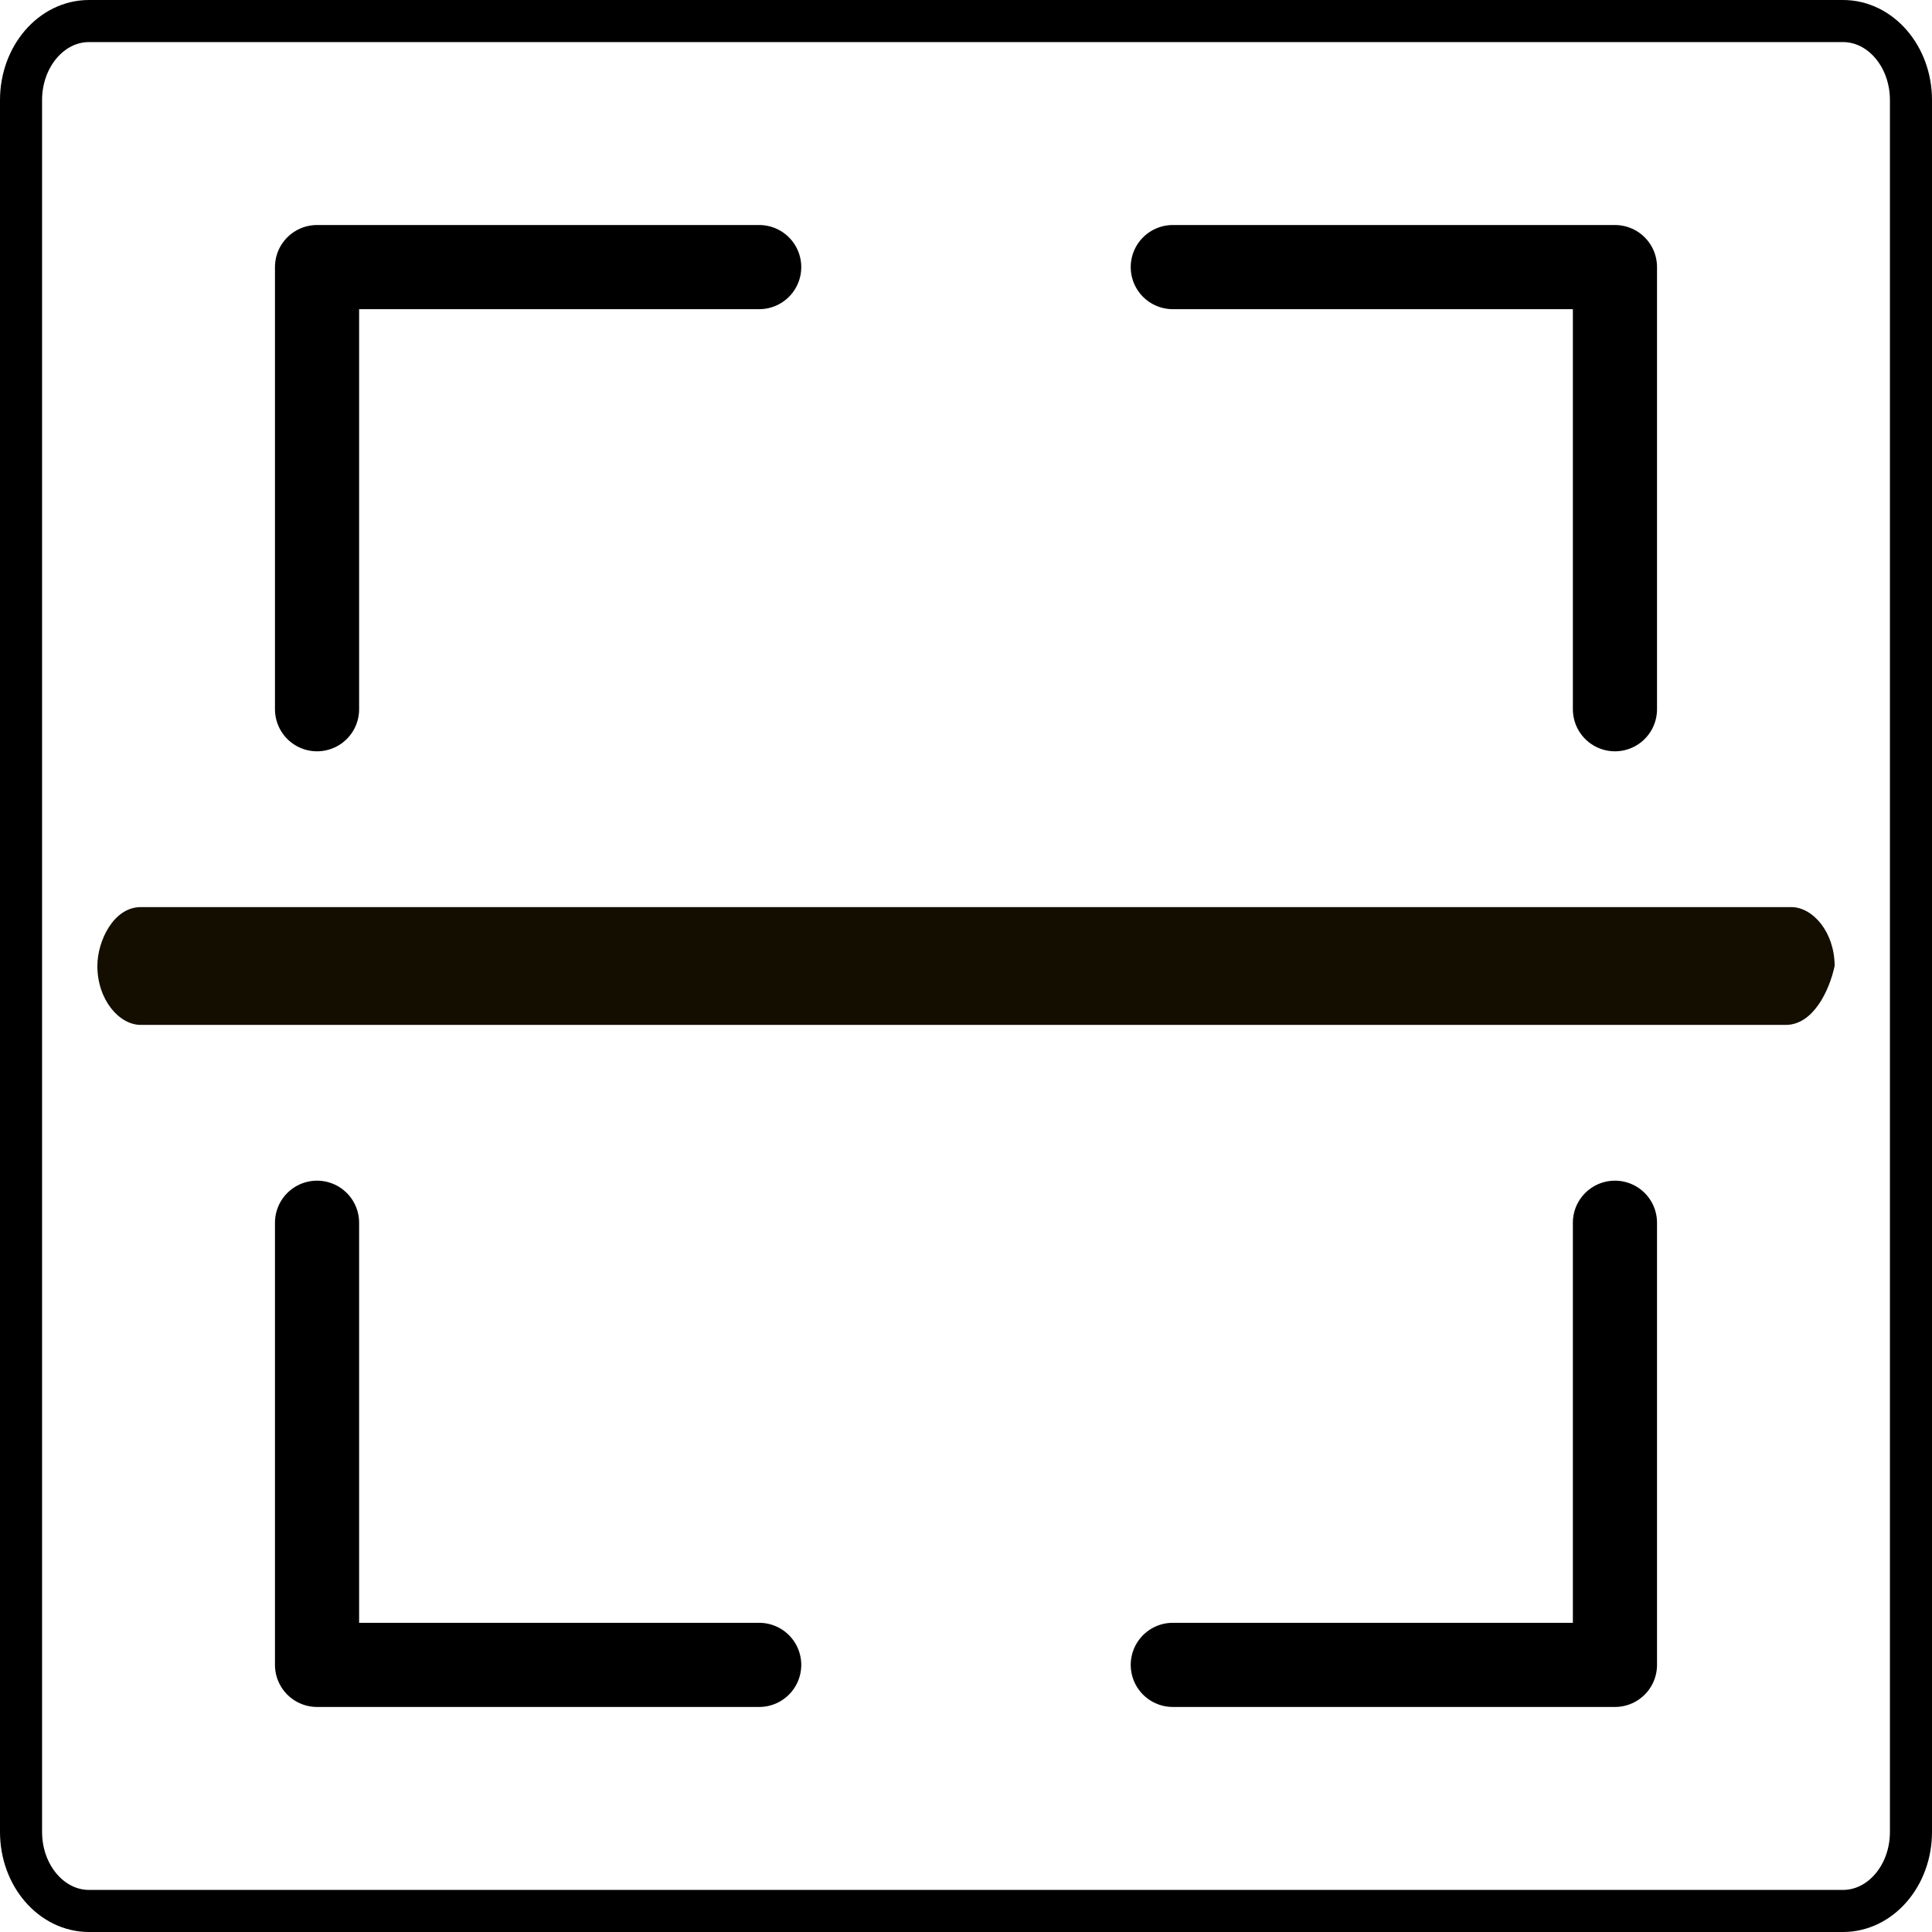
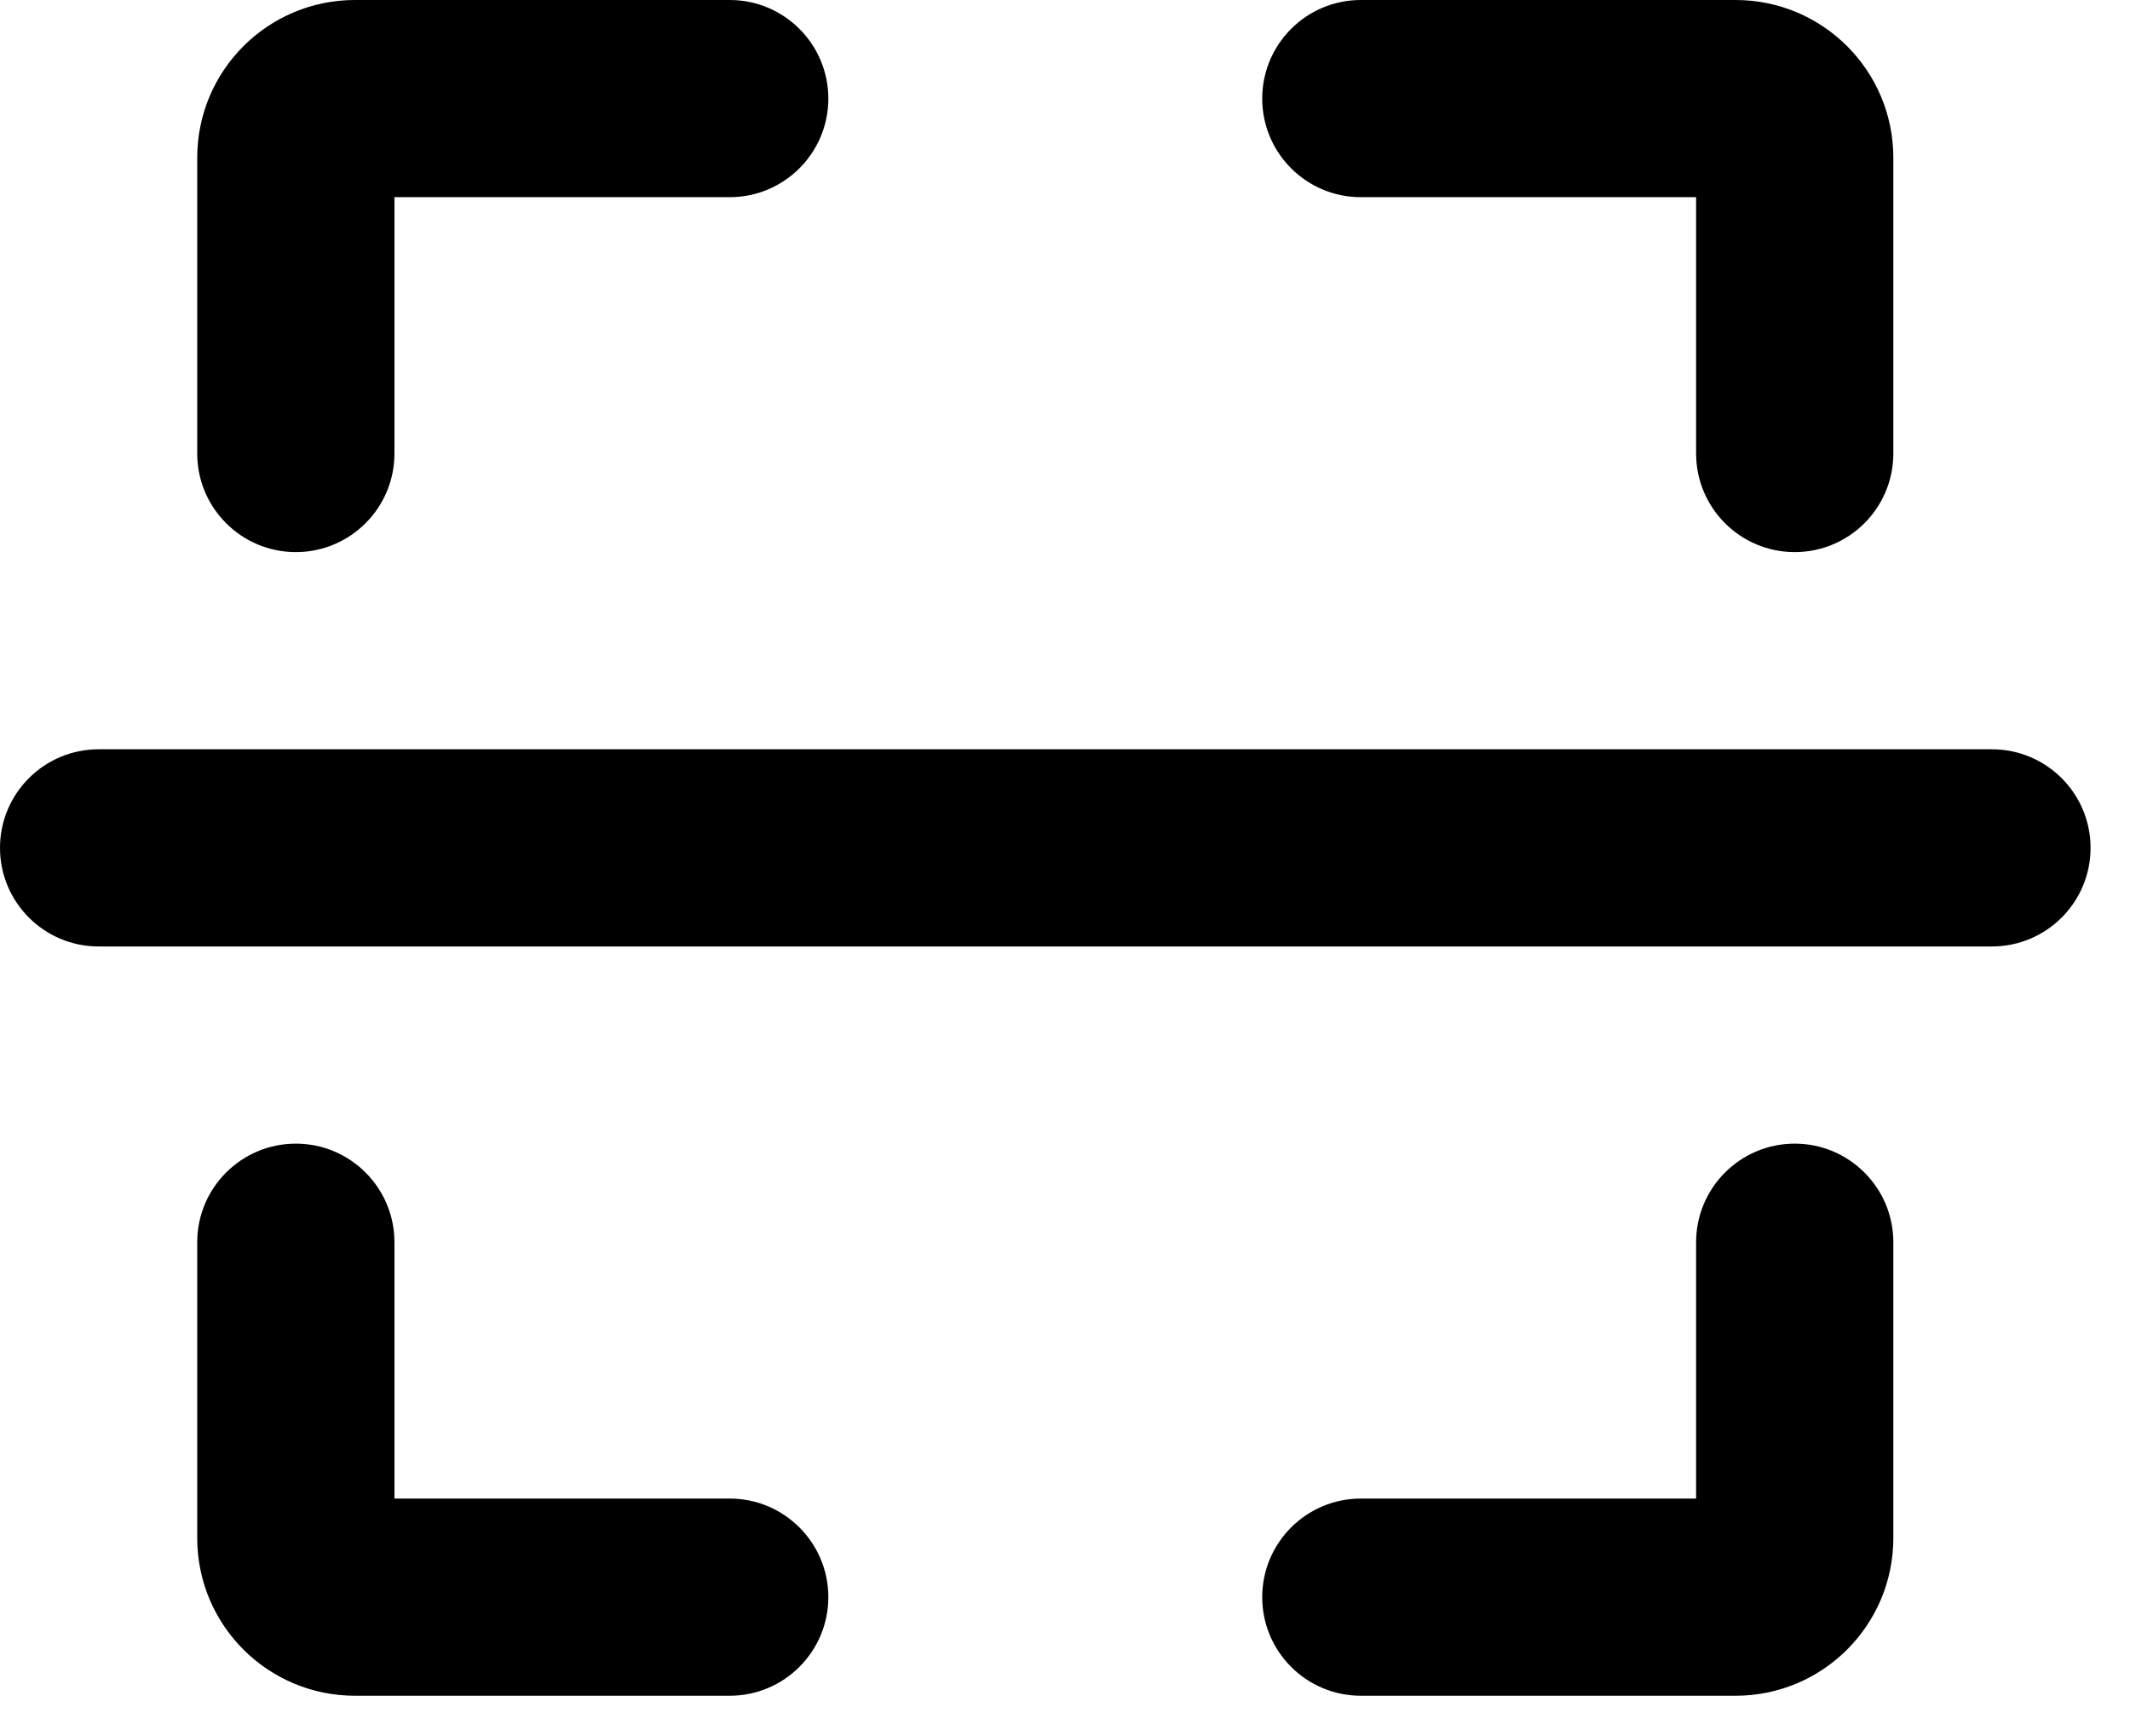
- <svg xmlns="http://www.w3.org/2000/svg" version="1.1" id="Scan_Icon" x="0px" y="0px" viewBox="0 0 22.958 22.958" xml:space="preserve" width="22.958" height="22.958">
-   <defs id="defs6587" />
-   <style type="text/css" id="style6572">
- 	.st0{fill:#343434;}
- </style>
-   <rect style="fill:none;fill-opacity:1;stroke:#000000;stroke-width:0.5;stroke-linecap:round;stroke-linejoin:round;stroke-miterlimit:4;stroke-dasharray:none;stroke-opacity:1" id="rect7138" width="22.458" height="22.458" x="0.25" y="0.25" rx="0.808" ry="0.939" />
-   <path class="st0" d="M 21.22,12.179 H 1.673 c -0.258,0 -0.516,-0.3 -0.516,-0.7 0,-0.3 0.194,-0.7 0.516,-0.7 H 21.285 c 0.258,0 0.516,0.3 0.516,0.7 -0.065,0.3 -0.258,0.7 -0.581,0.7 z" id="path6582" style="fill:#130e00;fill-opacity:1;stroke-width:0.803" />
-   <g id="g7182" transform="translate(-4.873583,1.312858)">
-     <path id="path7140" d="M 8.641,7.115 V 1.861 H 13.895" style="fill:none;fill-rule:evenodd;stroke:#000000;stroke-width:1px;stroke-linecap:round;stroke-linejoin:round;stroke-opacity:1" />
-     <path id="path7140-2" d="m 24.064,13.217 v 5.254 h -5.254" style="fill:none;fill-rule:evenodd;stroke:#000000;stroke-width:1px;stroke-linecap:round;stroke-linejoin:round;stroke-opacity:1" />
-     <path id="path7140-9" d="m 18.81,1.861 h 5.254 v 5.254" style="fill:none;fill-rule:evenodd;stroke:#000000;stroke-width:1px;stroke-linecap:round;stroke-linejoin:round;stroke-opacity:1" />
-     <path id="path7140-1" d="M 13.895,18.471 H 8.641 v -5.254" style="fill:none;fill-rule:evenodd;stroke:#000000;stroke-width:1px;stroke-linecap:round;stroke-linejoin:round;stroke-opacity:1" />
+ <svg xmlns="http://www.w3.org/2000/svg" width="27px" height="22px" viewBox="0 0 27 22" version="1.1">
+   <g id="Page-1" stroke="none" stroke-width="1" fill="none" fill-rule="evenodd">
+     <g id="scan" fill="#000000">
+       <path d="M5,2.5 L5,5.75 C5,6.44 4.44,7 3.75,7 C3.06,7 2.5,6.44 2.5,5.75 L2.5,2 C2.5,0.895 3.395,-8.8817842e-16 4.5,0 L9.25,2.66453526e-15 C9.94,2.66453526e-15 10.5,0.56 10.5,1.25 C10.5,1.94 9.94,2.5 9.25,2.5 L5,2.5 Z M5,19 L9.25,19 C9.94,19 10.5,19.56 10.5,20.25 C10.5,20.94 9.94,21.5 9.25,21.5 L4.5,21.5 C3.395,21.5 2.5,20.605 2.5,19.5 L2.5,15.75 C2.5,15.06 3.06,14.5 3.75,14.5 C4.44,14.5 5,15.06 5,15.75 L5,19 Z M21.5,2.5 L17.25,2.5 C16.56,2.5 16,1.94 16,1.25 C16,0.56 16.56,1.3580248e-12 17.25,1.3580248e-12 L22,1.35713663e-12 C23.105,1.35713663e-12 24,0.895 24,2 L24,5.75 C24,6.44 23.44,7 22.75,7 C22.06,7 21.5,6.44 21.5,5.75 L21.5,2.5 Z M21.5,19 L21.5,15.75 C21.5,15.06 22.06,14.5 22.75,14.5 C23.44,14.5 24,15.06 24,15.75 L24,19.5 C24,20.605 23.105,21.5 22,21.5 L17.25,21.5 C16.56,21.5 16,20.94 16,20.25 C16,19.56 16.56,19 17.25,19 L21.5,19 Z M1.25,9.5 L25.25,9.5 C25.94,9.5 26.5,10.06 26.5,10.75 C26.5,11.44 25.94,12 25.25,12 L1.25,12 C0.56,12 8.45442189e-17,11.44 0,10.75 C-8.45442189e-17,10.06 0.56,9.5 1.25,9.5 Z" id="Shape" />
+     </g>
  </g>
</svg>
